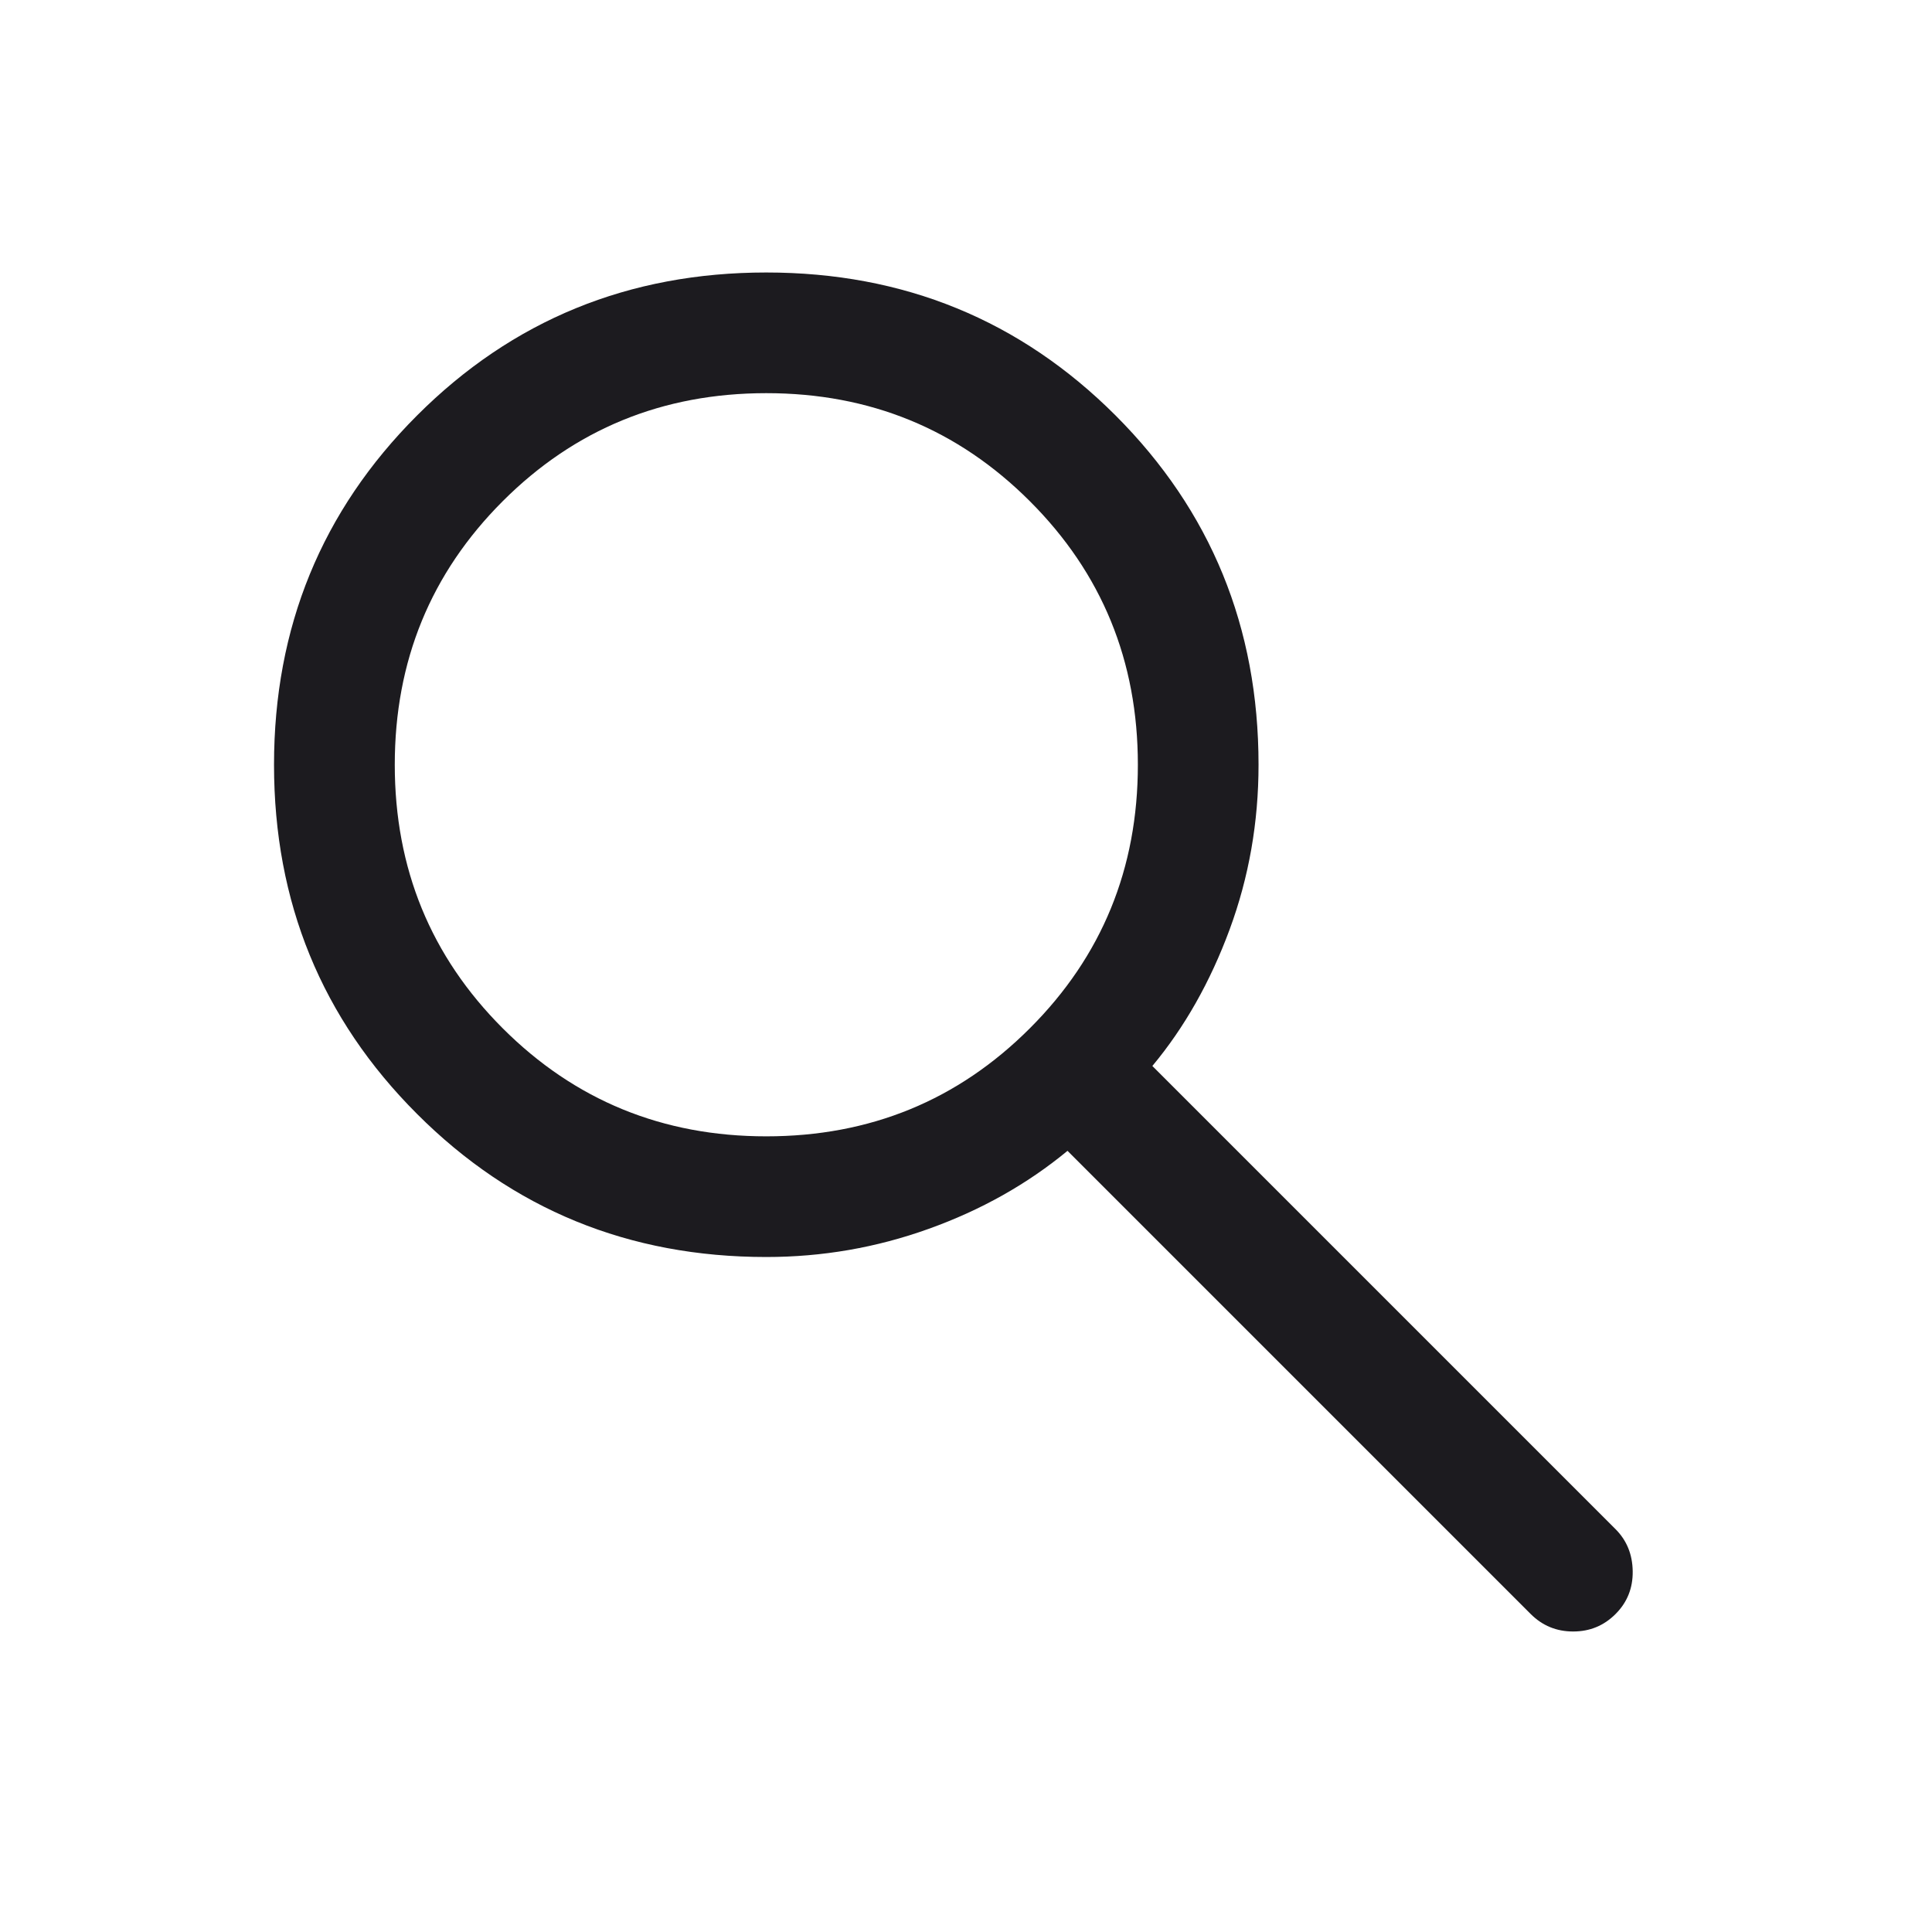
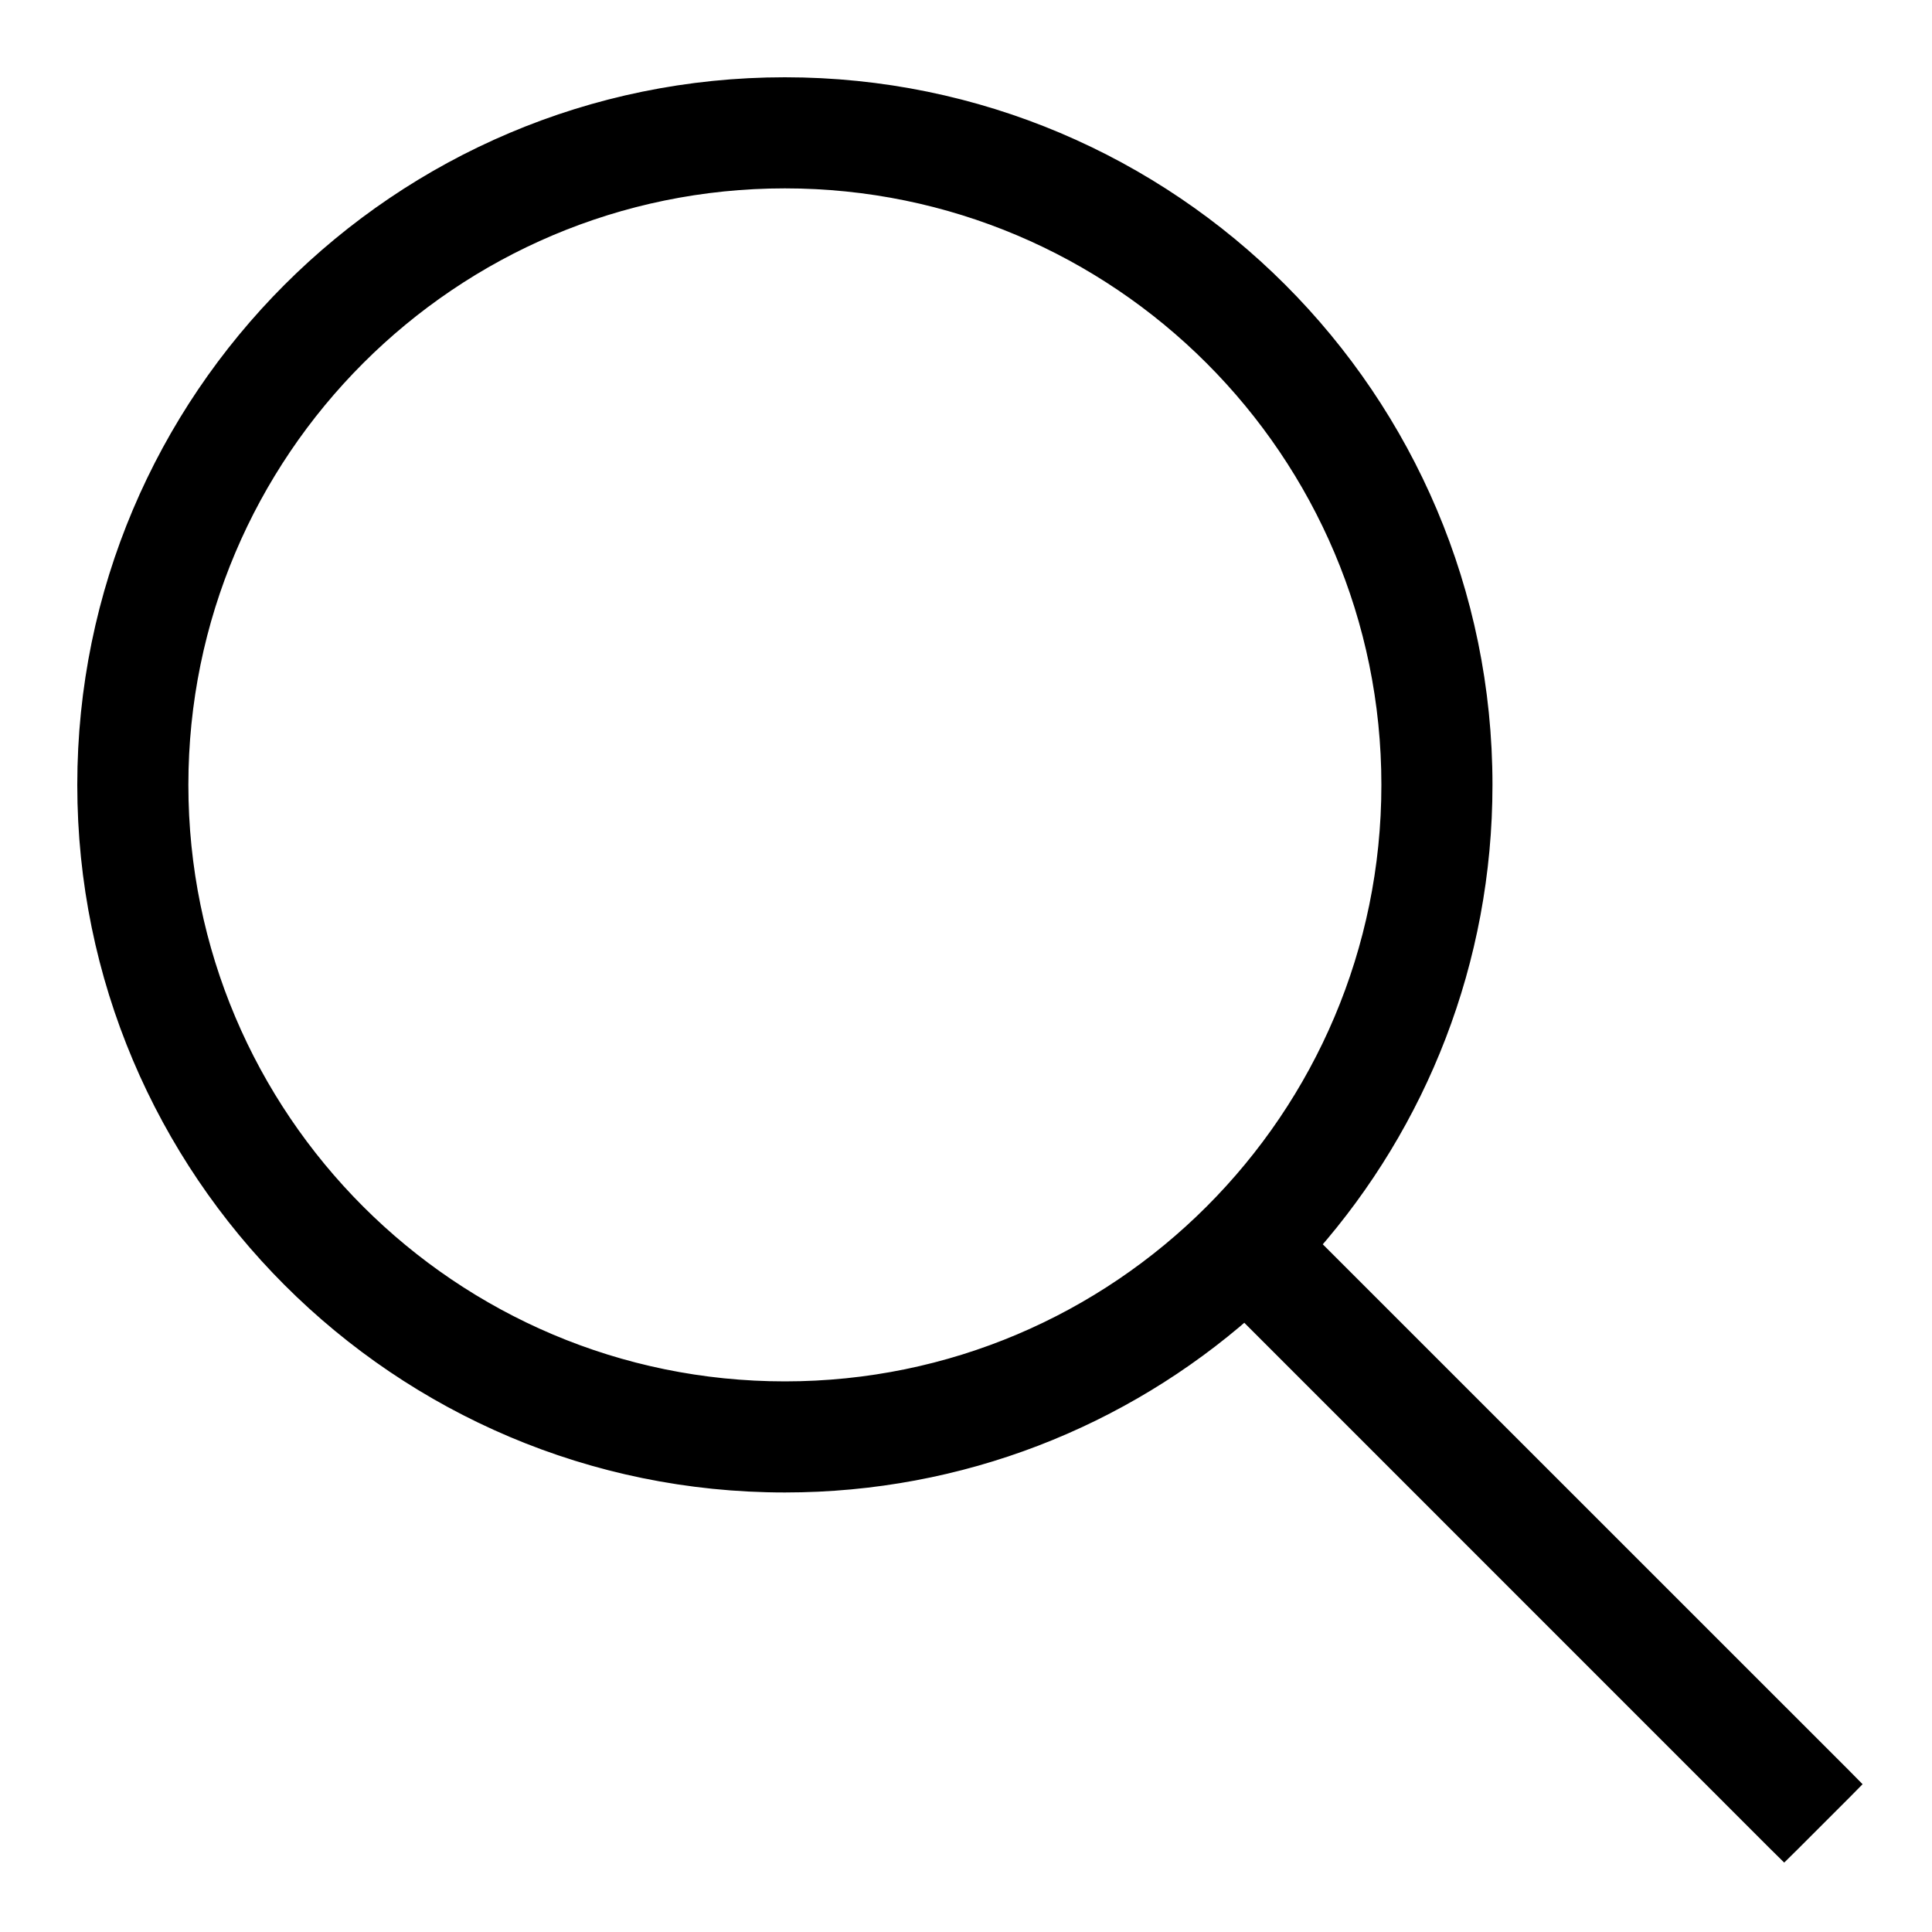
- <svg xmlns="http://www.w3.org/2000/svg" width="24" height="24" viewBox="0 0 24 24" fill="none">
-   <mask id="mask0_35660_395306" style="mask-type:alpha" maskUnits="userSpaceOnUse" x="0" y="0" width="24" height="24">
-     <rect width="24" height="24" fill="#D9D9D9" />
-   </mask>
-   <g mask="url(#mask0_35660_395306)">
-     <path d="M9.519 15.615C7.812 15.615 6.365 15.023 5.181 13.838C3.996 12.654 3.404 11.208 3.404 9.5C3.404 7.792 3.996 6.346 5.181 5.161C6.365 3.977 7.812 3.385 9.519 3.385C11.227 3.385 12.673 3.977 13.858 5.161C15.042 6.346 15.634 7.792 15.634 9.5C15.634 10.214 15.515 10.896 15.275 11.546C15.035 12.196 14.715 12.762 14.315 13.242L20.069 18.996C20.208 19.135 20.279 19.309 20.282 19.518C20.285 19.728 20.214 19.905 20.069 20.05C19.924 20.195 19.749 20.267 19.542 20.267C19.336 20.267 19.16 20.195 19.015 20.05L13.261 14.296C12.761 14.709 12.187 15.032 11.537 15.265C10.886 15.499 10.214 15.615 9.519 15.615ZM9.519 14.116C10.808 14.116 11.899 13.668 12.793 12.774C13.688 11.88 14.135 10.789 14.135 9.5C14.135 8.211 13.688 7.12 12.793 6.226C11.899 5.332 10.808 4.884 9.519 4.884C8.231 4.884 7.139 5.332 6.245 6.226C5.351 7.12 4.904 8.211 4.904 9.5C4.904 10.789 5.351 11.88 6.245 12.774C7.139 13.668 8.231 14.116 9.519 14.116Z" fill="#1C1B1F" />
-   </g>
+ <svg xmlns="http://www.w3.org/2000/svg" viewBox="0 0 20 20">
+   <path d="M19.071 18.541L19.141 18.47L19.071 18.399L13.557 12.886C14.674 11.614 15.35 9.948 15.35 8.125C15.35 4.138 12.113 0.9 8.125 0.9C4.138 0.9 0.9 4.138 0.9 8.125C0.9 12.113 4.138 15.35 8.125 15.35C9.948 15.35 11.614 14.674 12.886 13.557L18.399 19.071L18.47 19.141L18.541 19.071L19.071 18.541ZM8.125 1.85C11.588 1.85 14.4 4.662 14.4 8.125C14.4 11.588 11.588 14.4 8.125 14.4C4.662 14.4 1.85 11.588 1.85 8.125C1.85 4.662 4.662 1.85 8.125 1.85Z" fill="currentColor" stroke="currentColor" stroke-width="0.2" />
</svg>
